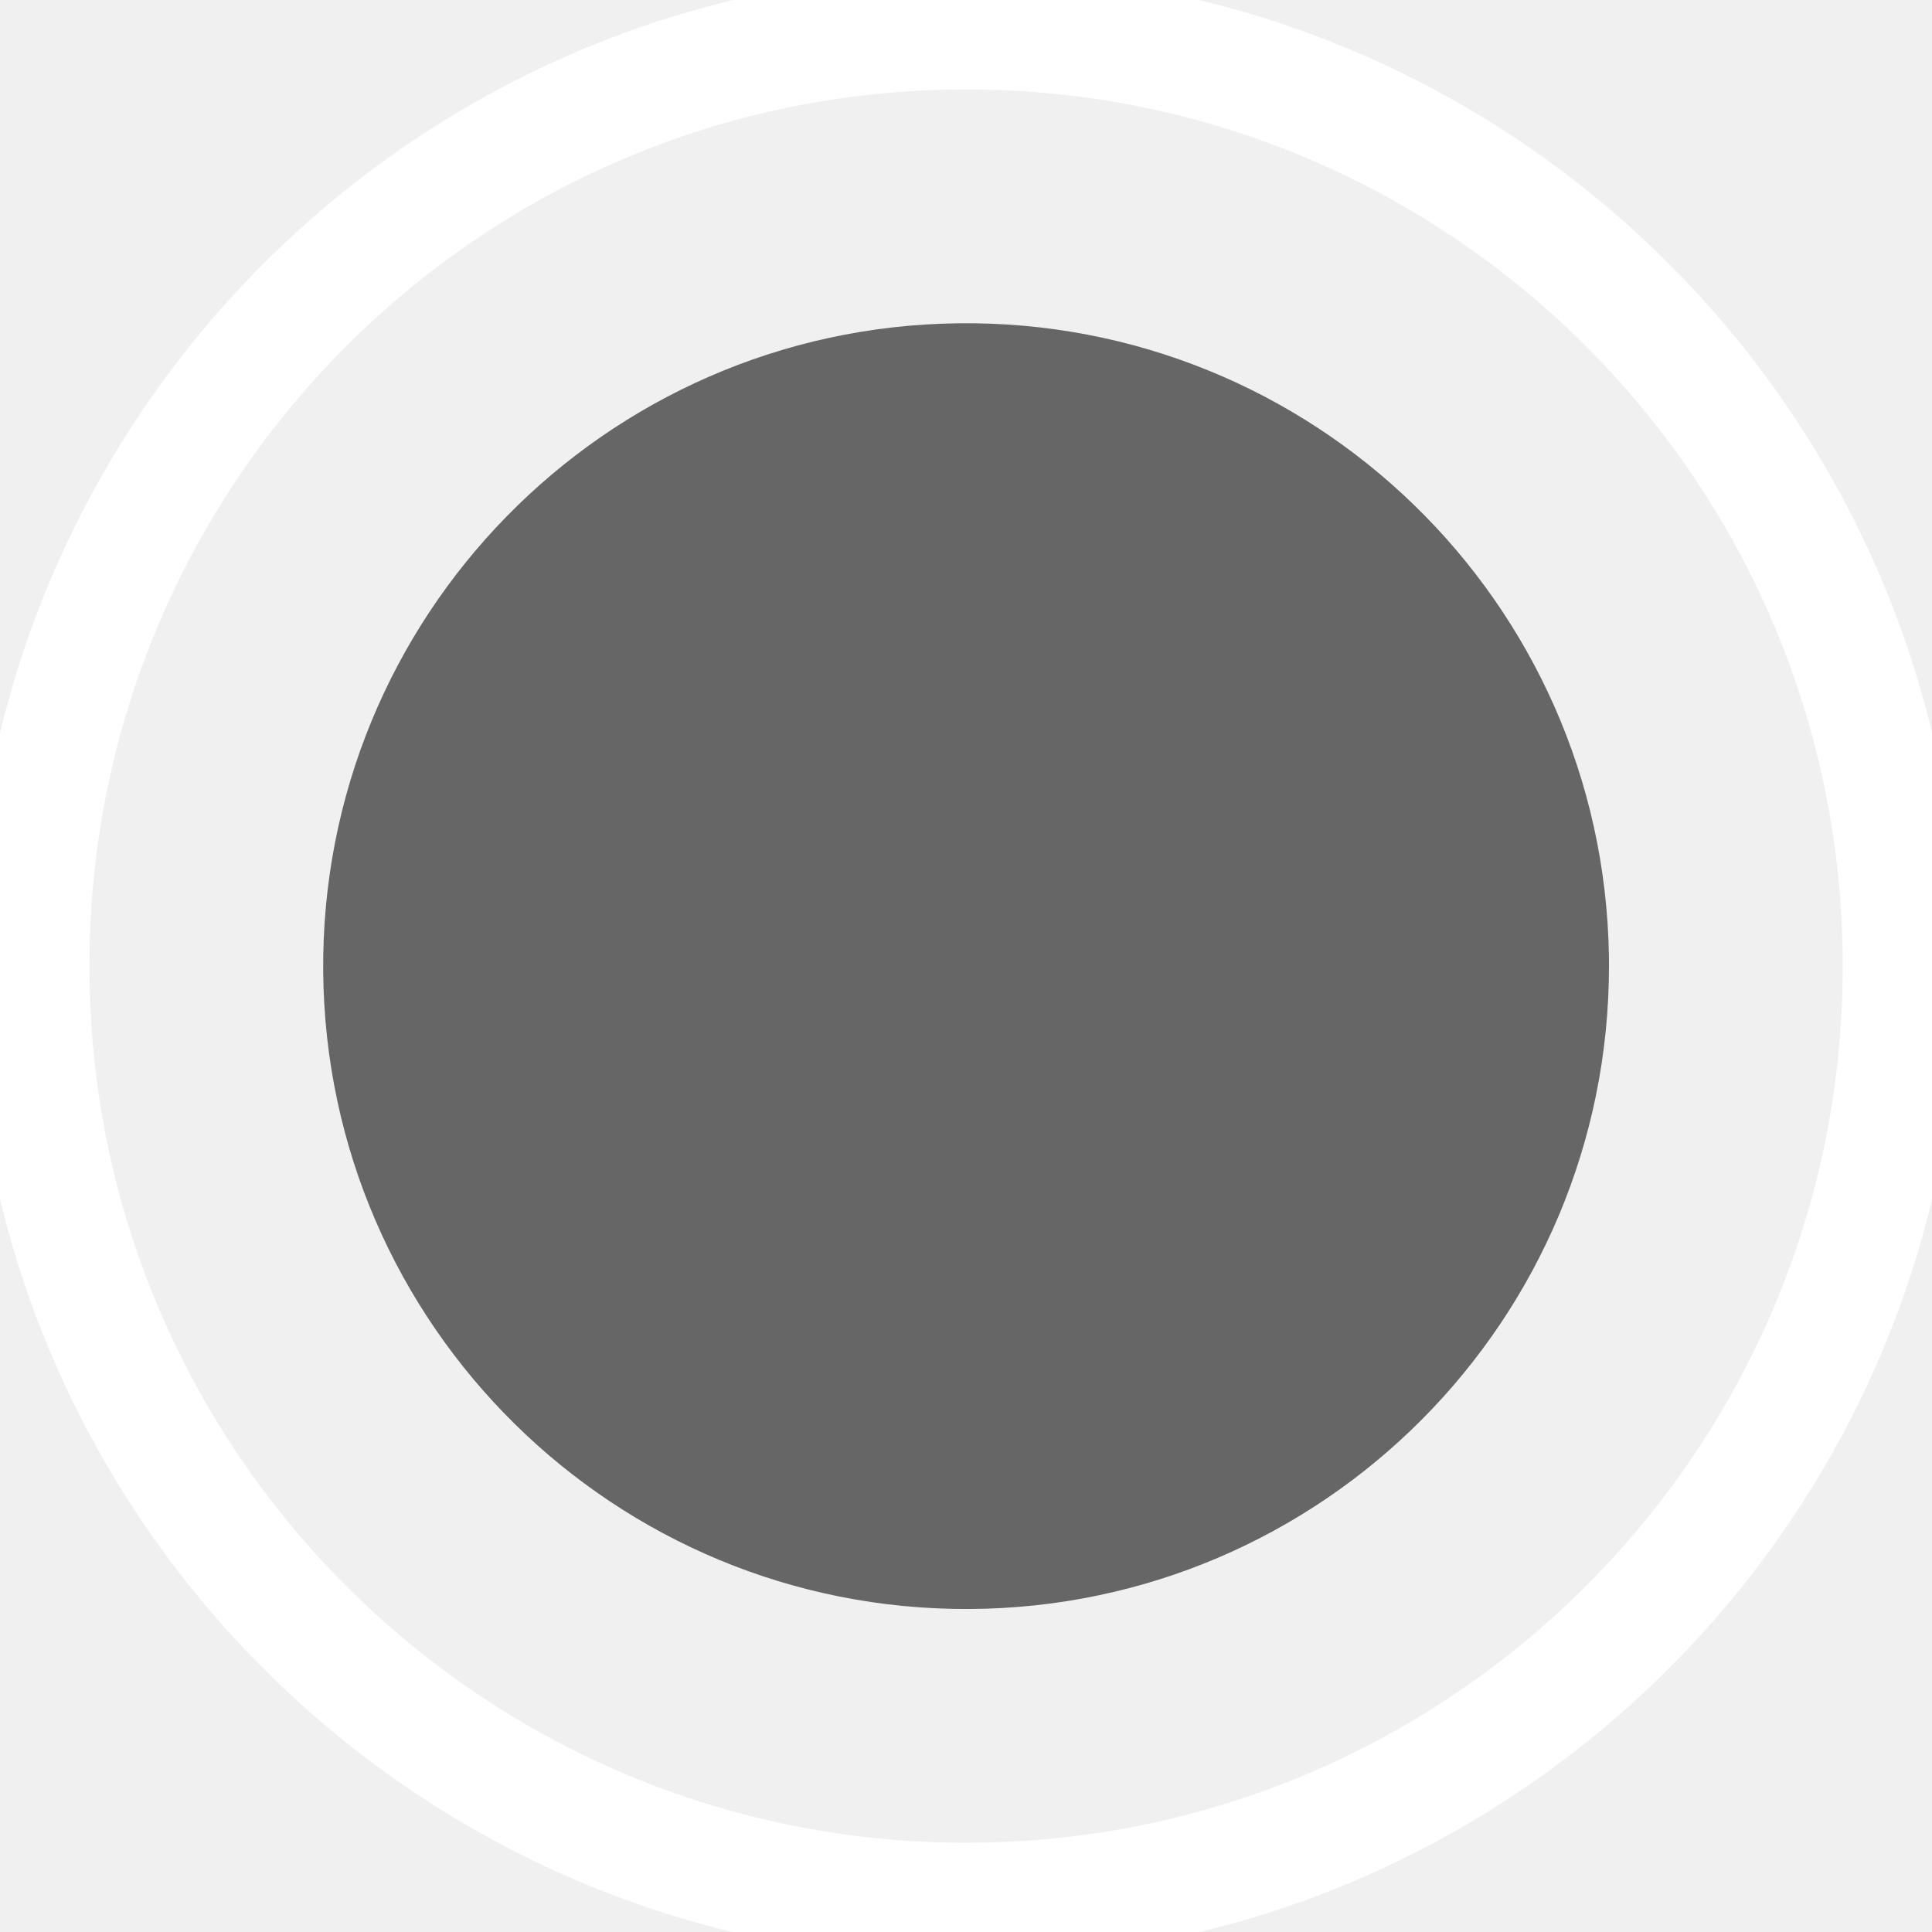
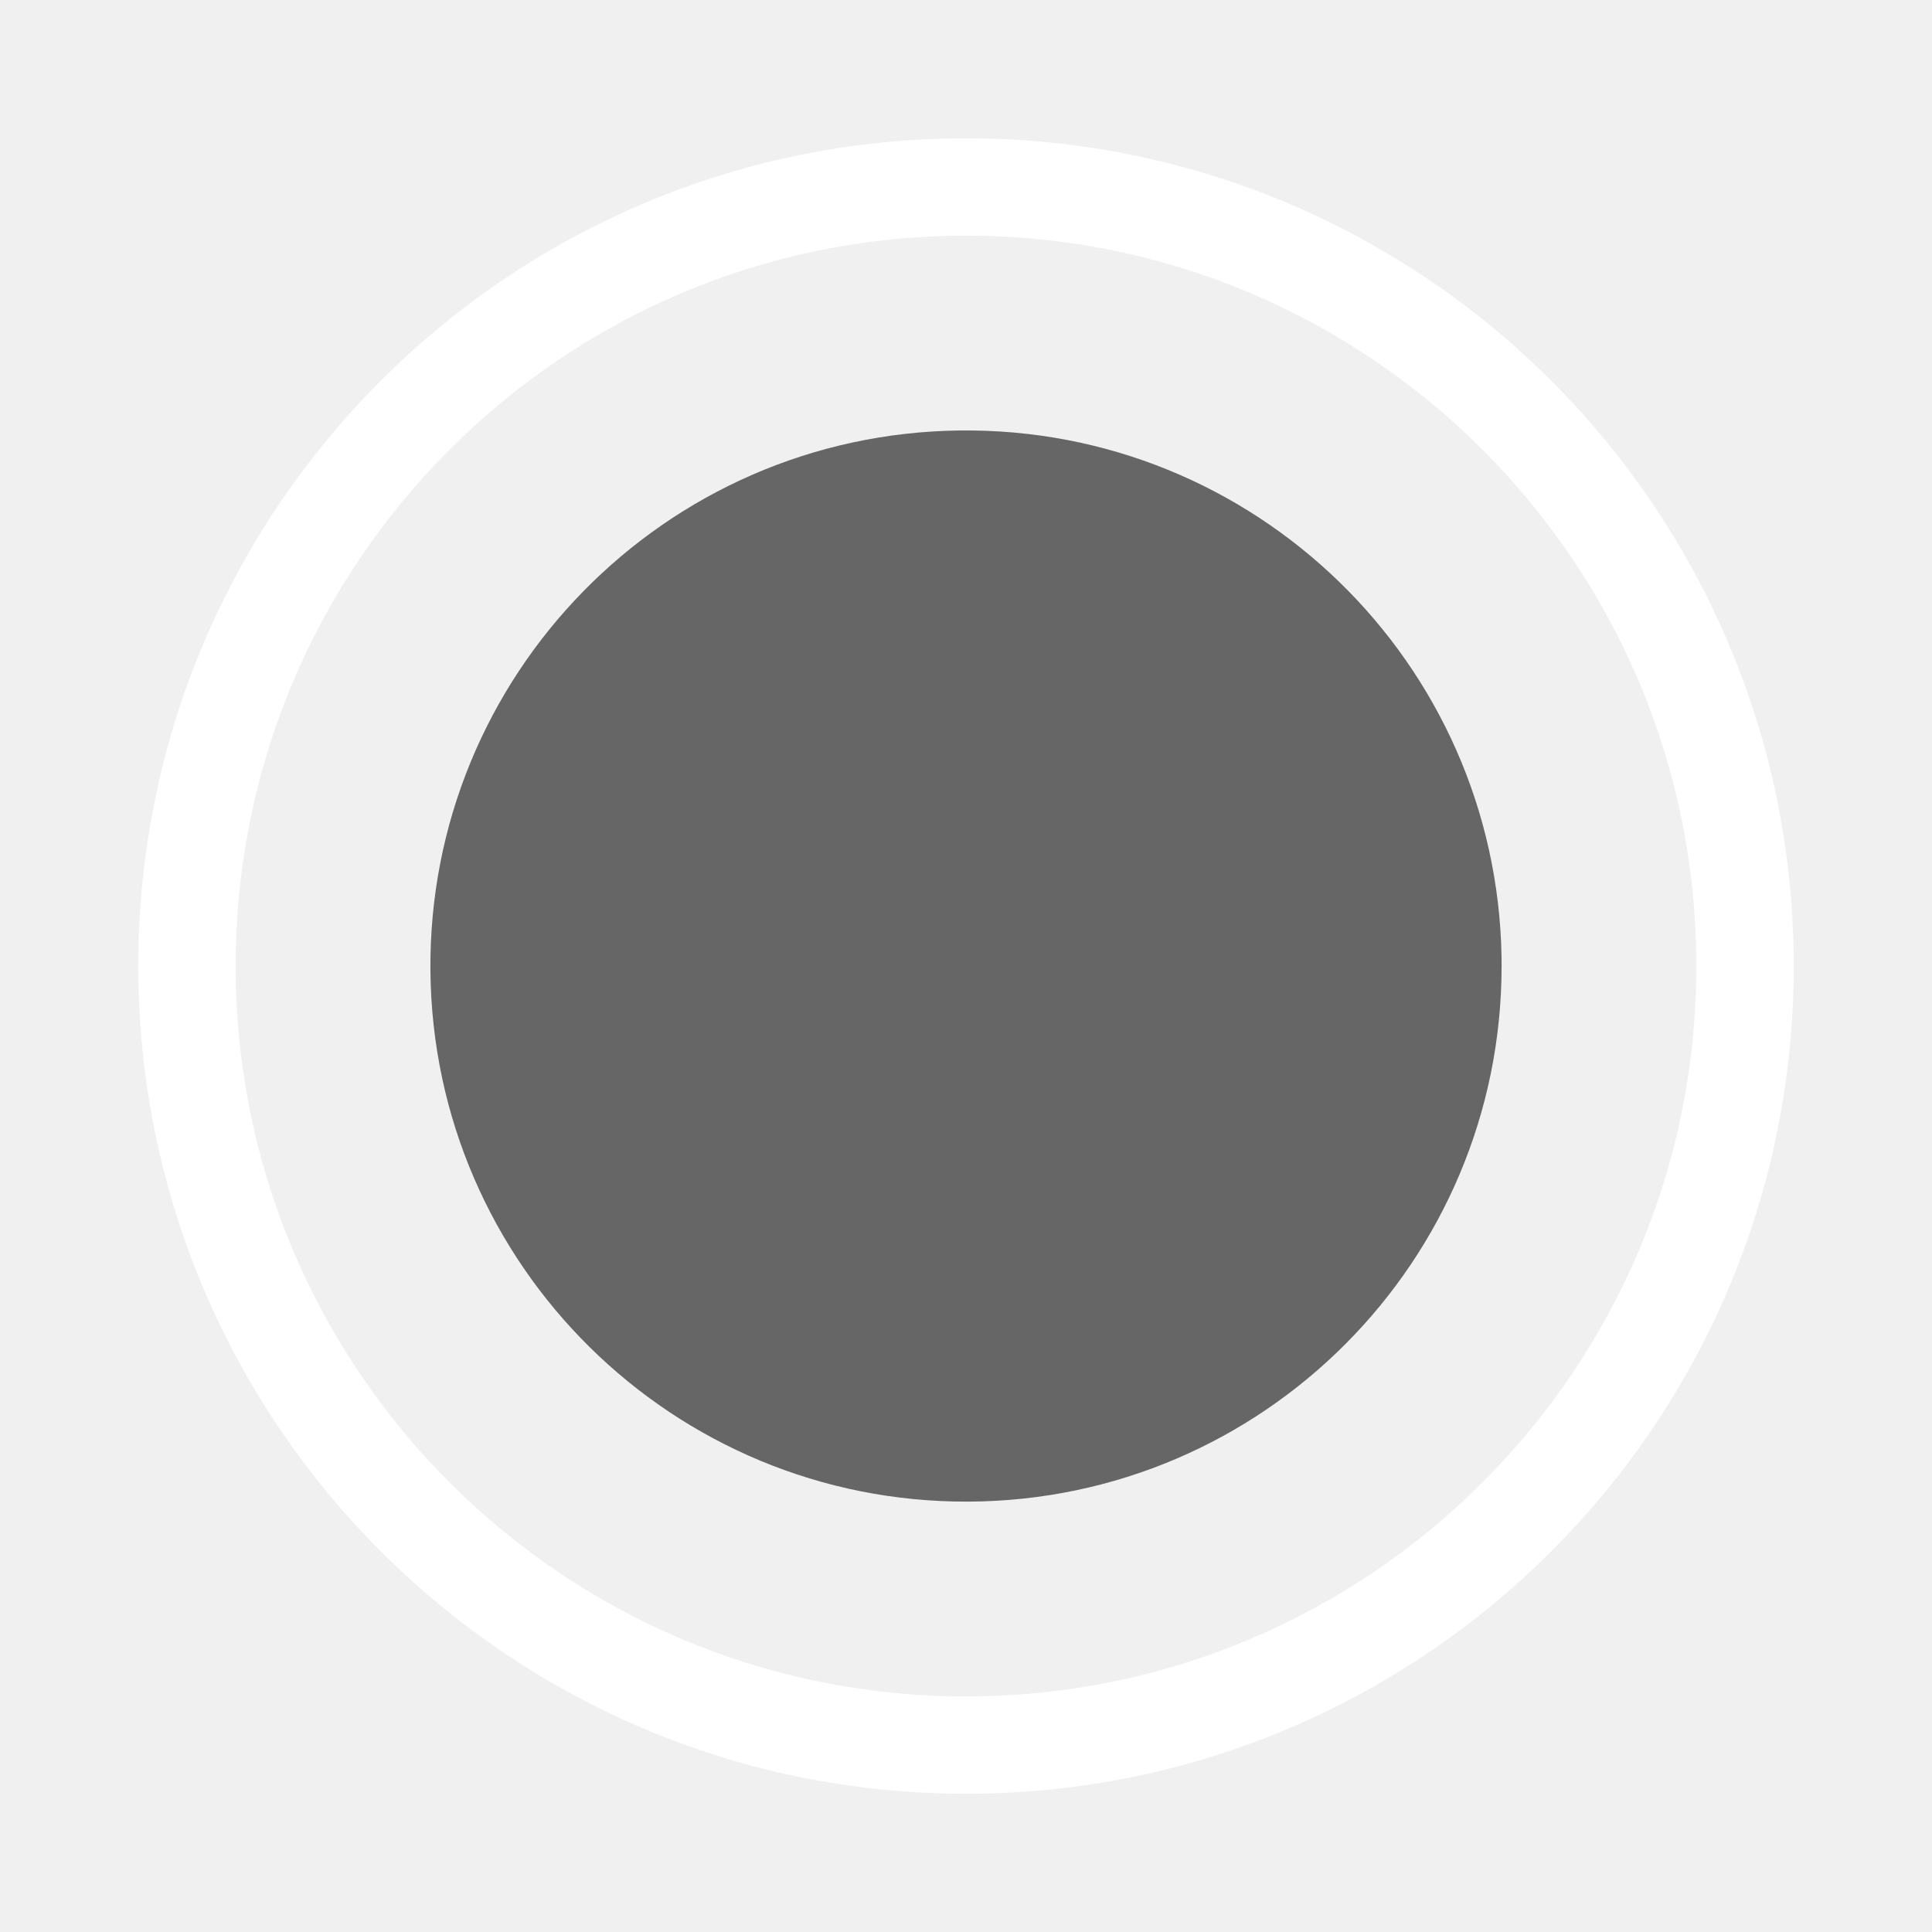
- <svg xmlns="http://www.w3.org/2000/svg" viewBox="50.91 580.42 124.94 124.94">
+ <svg xmlns="http://www.w3.org/2000/svg" viewBox="38.40 567.91 149.97 149.97">
  <style>.icon-ore-neutral-fill {   }
.icon-fuel-fill {   }
.icon-fuel-caps-fill {   }
.icon-card-fill {   }
.icon-ore-red {   }
.icon-ore-yellow {   }
.icon-ore-green-fill {   }
.icon-cargo-stroke {   }
.icon-ship-neutral-bgstroke {   }
.icon-shield-stroke {   }
.icon-ship-neutral-fill {   }
.icon-engine-fill {   }
.icon-laser-stroke {   }
</style>
  <g transform="matrix(3.779514 0 0 3.779514 18.8977 19.27748)">
    <g id="g97">
      <path style="fill:none;fill-opacity:1;stroke:#ffffff;stroke-width:2;stroke-linecap:round;stroke-linejoin:round;stroke-dasharray:none;stroke-opacity:1" id="path9-6-8-3-1-9" d="M 41,164.993 A 16,16 0 0 1 25.008,181 16,16 0 0 1 9,165.009 16,16 0 0 1 24.99,149 16,16 0 0 1 41,164.989" class="icon-shield-stroke" />
      <path style="fill:#666666;fill-opacity:1;stroke:none;stroke-width:0.916;stroke-linecap:round;stroke-linejoin:round;stroke-dasharray:none;stroke-opacity:1" id="path9-6-8-3-6-5" d="M 36,164.995 A 11,11 0 0 1 25.048,176 11,11 0 0 1 14,165.092 11,11 0 0 1 24.864,154.001 11,11 0 0 1 35.999,164.82" class="-fill  icon-ship-neutral-fill" />
    </g>
  </g>
</svg>
